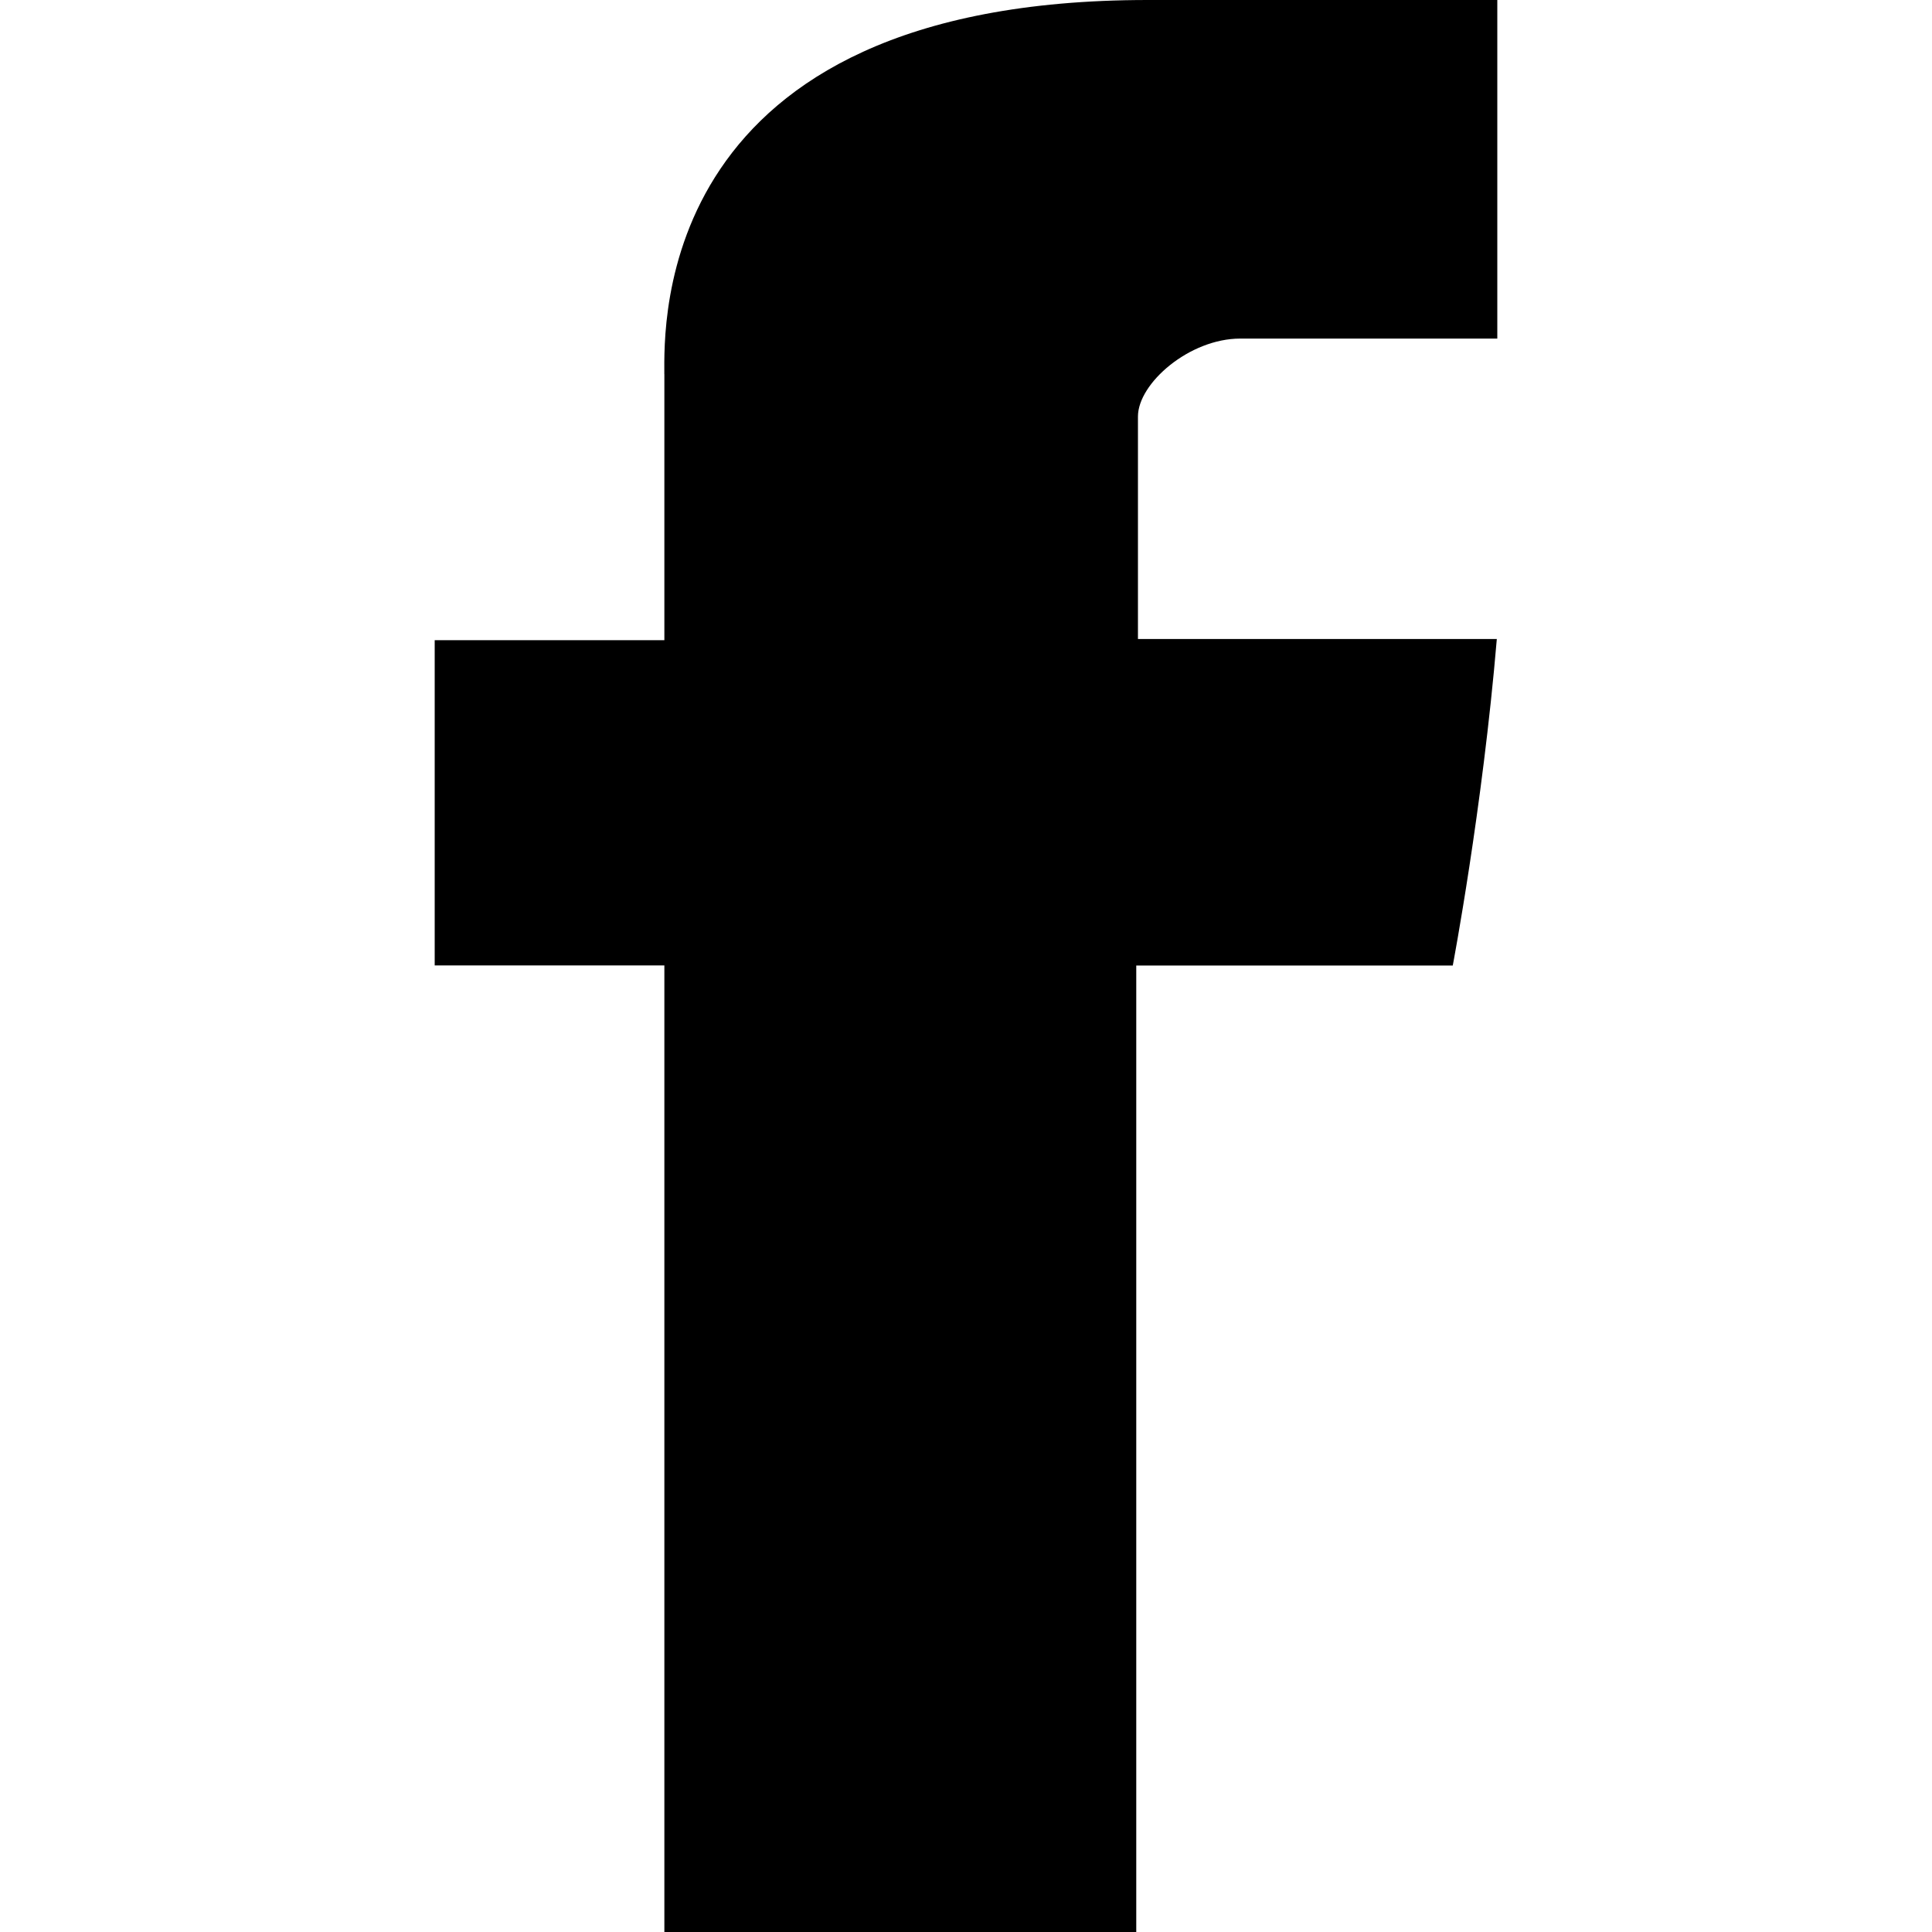
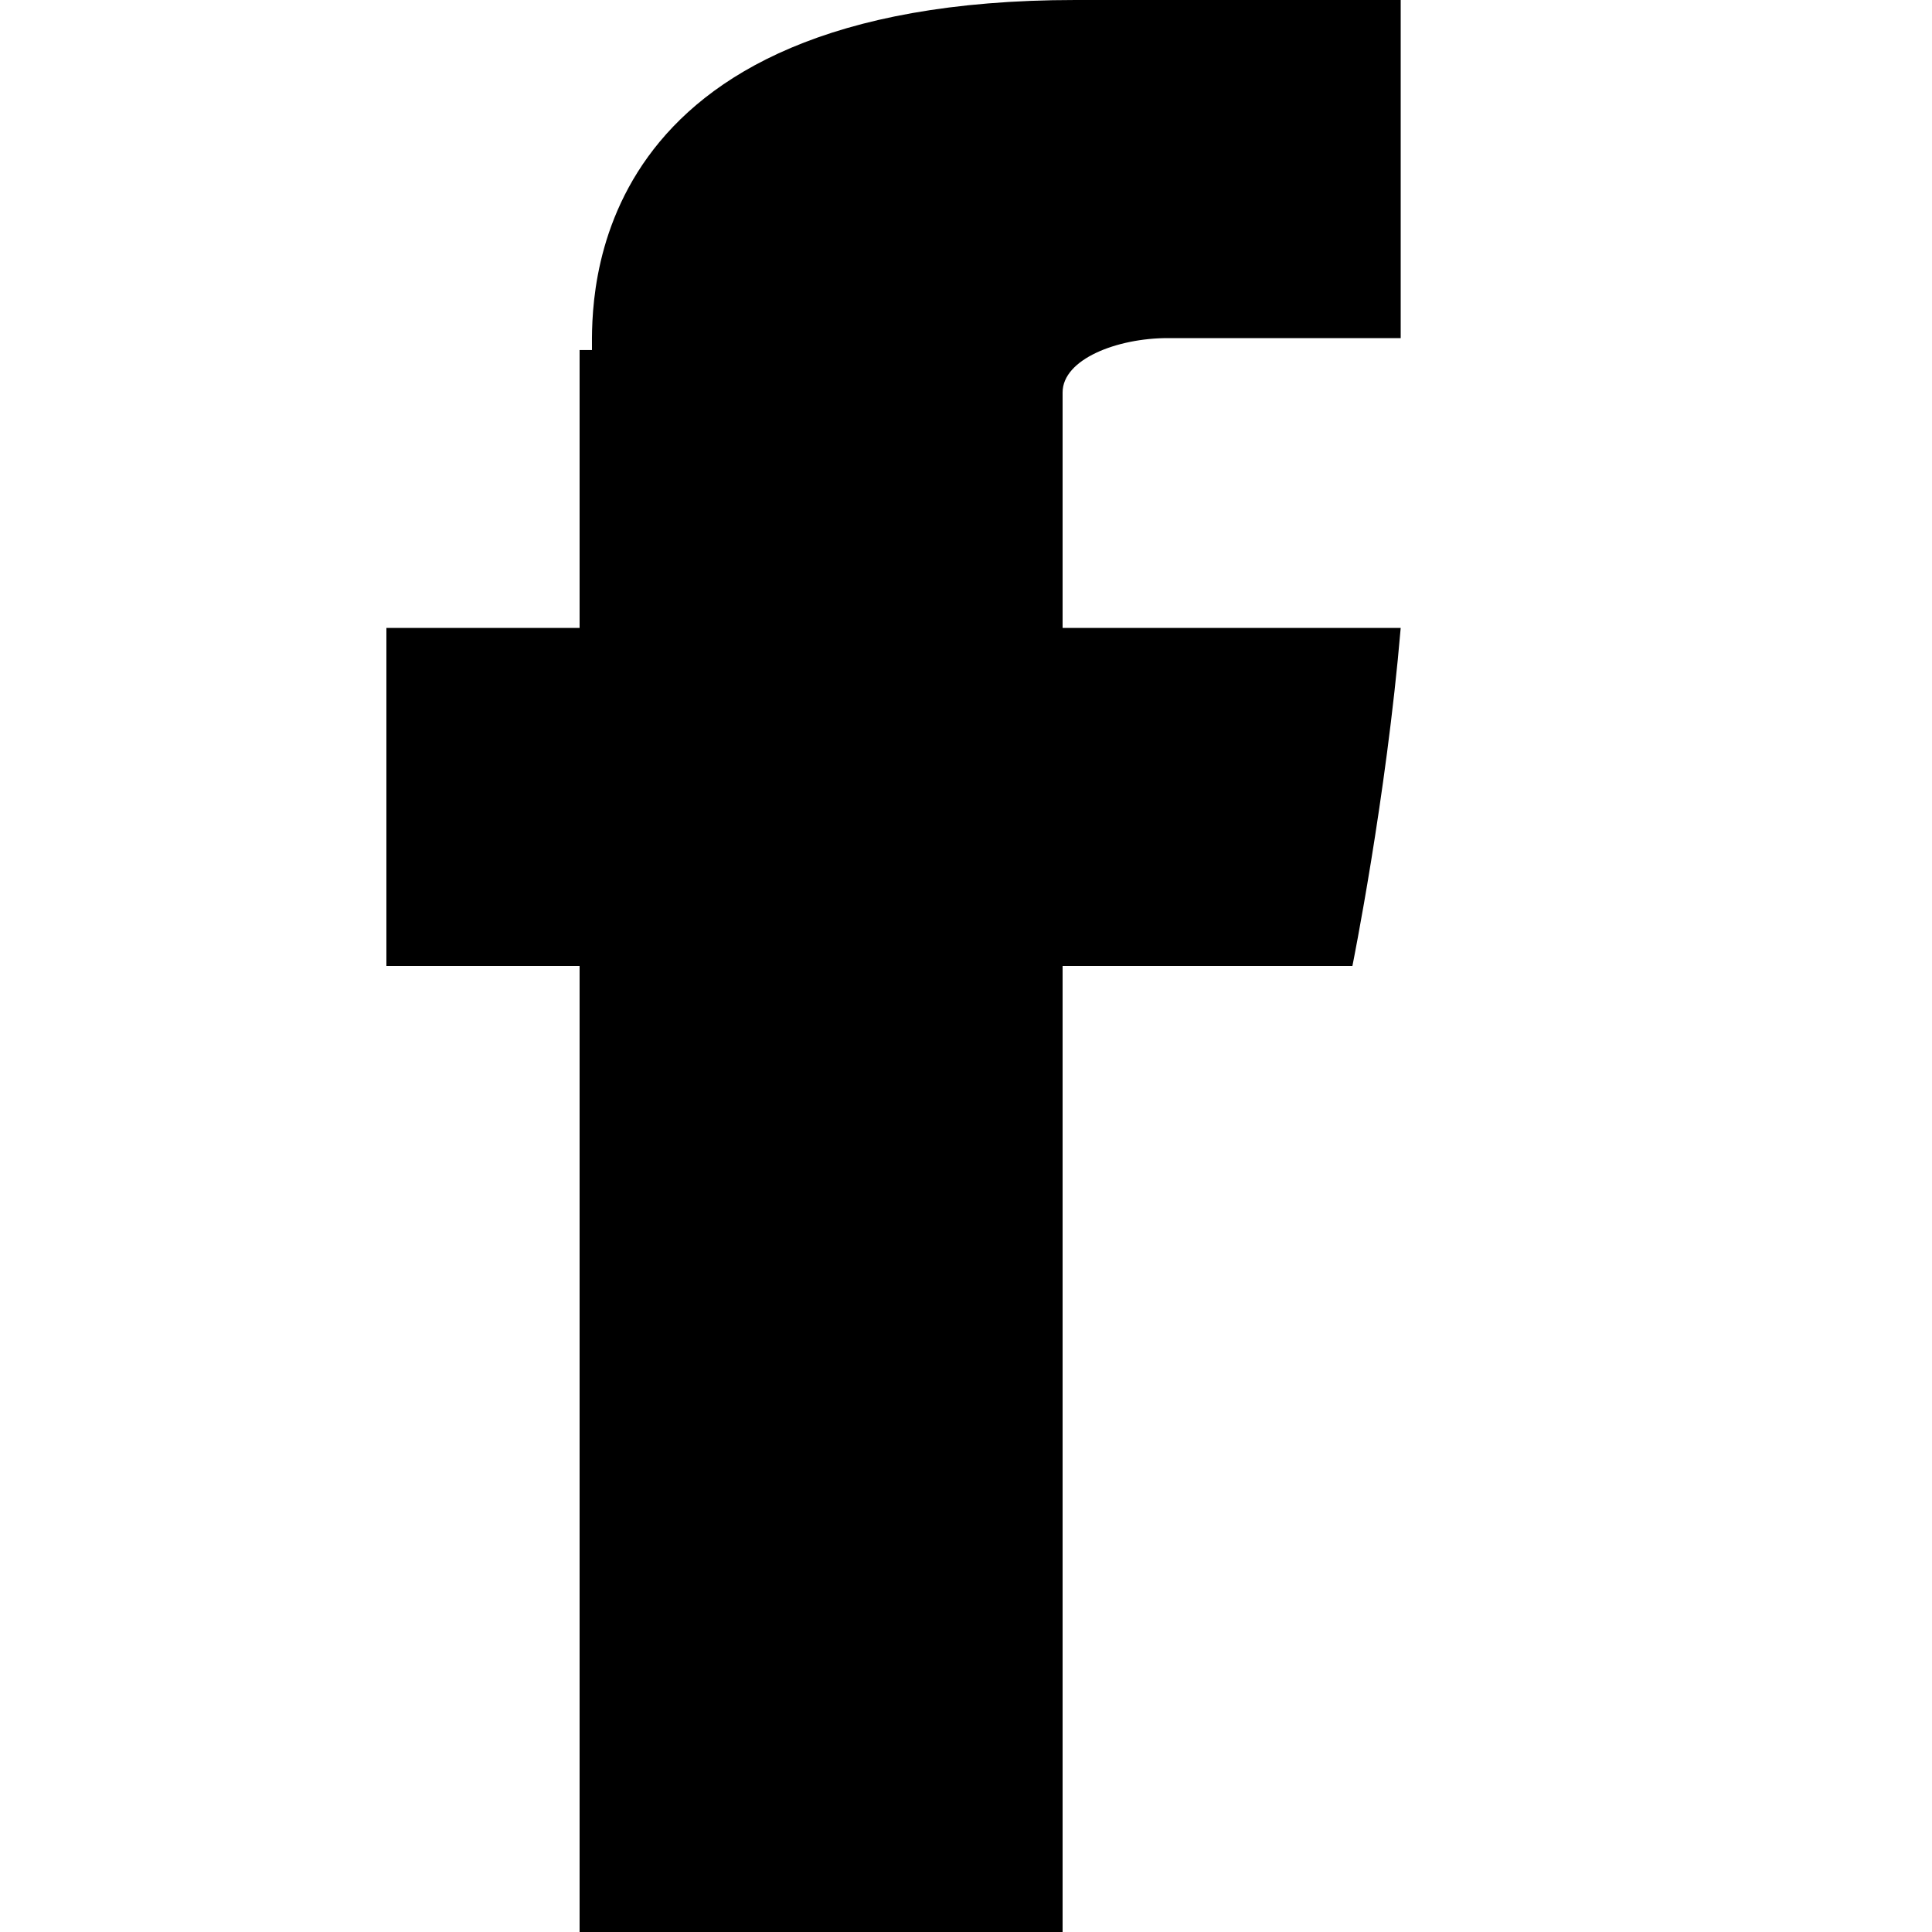
<svg xmlns="http://www.w3.org/2000/svg" width="40" height="40" viewBox="0 0 40 40">
-   <g>
-     <path d="M13.755 7.747v5.507H9v6.734h4.755V40h9.77V19.99h6.553s.614-3.23.912-6.76h-7.43V8.624c0-.688 1.065-1.614 2.118-1.614H31V0h-7.236c-10.25 0-10.01 6.74-10.01 7.747z" fill="currentColor" />
-   </g>
+   <path d="M12 7.247V13H8v7h4v20h10V20h6s.7-3.47 1-7h-7V8.125C22 7.437 23.125 7 24.178 7H29V0h-6.736c-10.25 0-10.008 6.24-10.008 7.247H12z" />
</svg>
